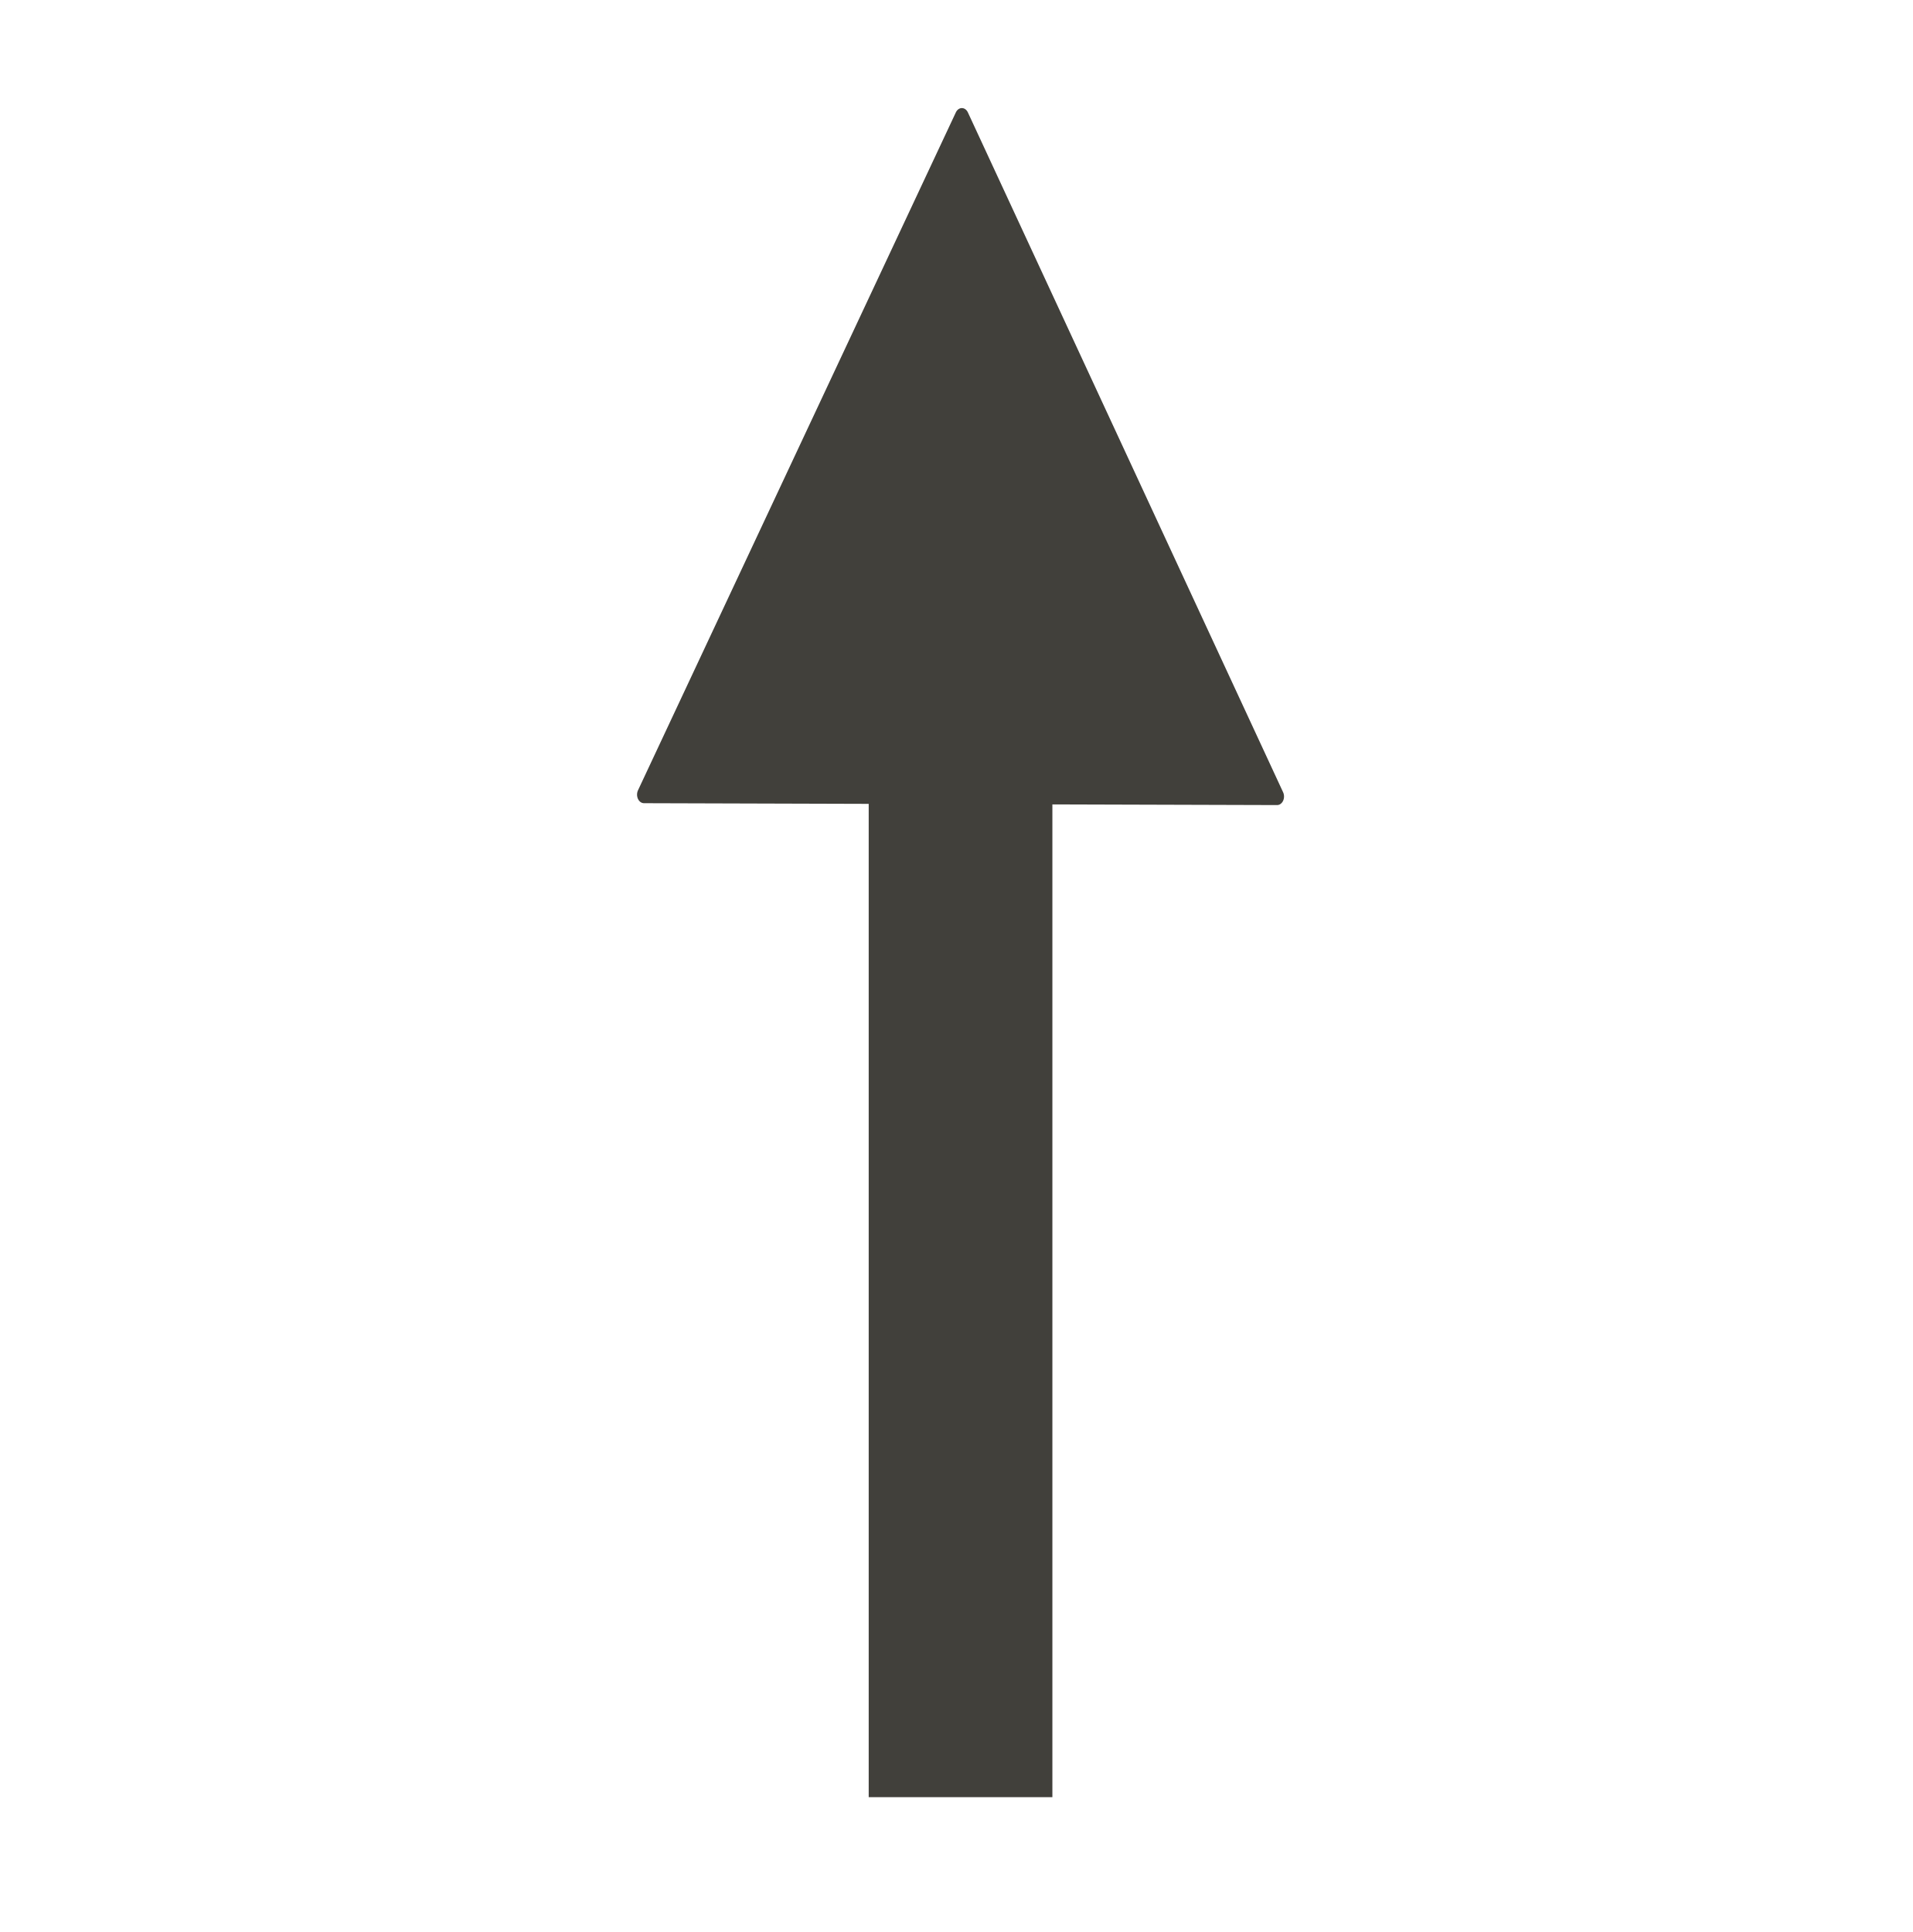
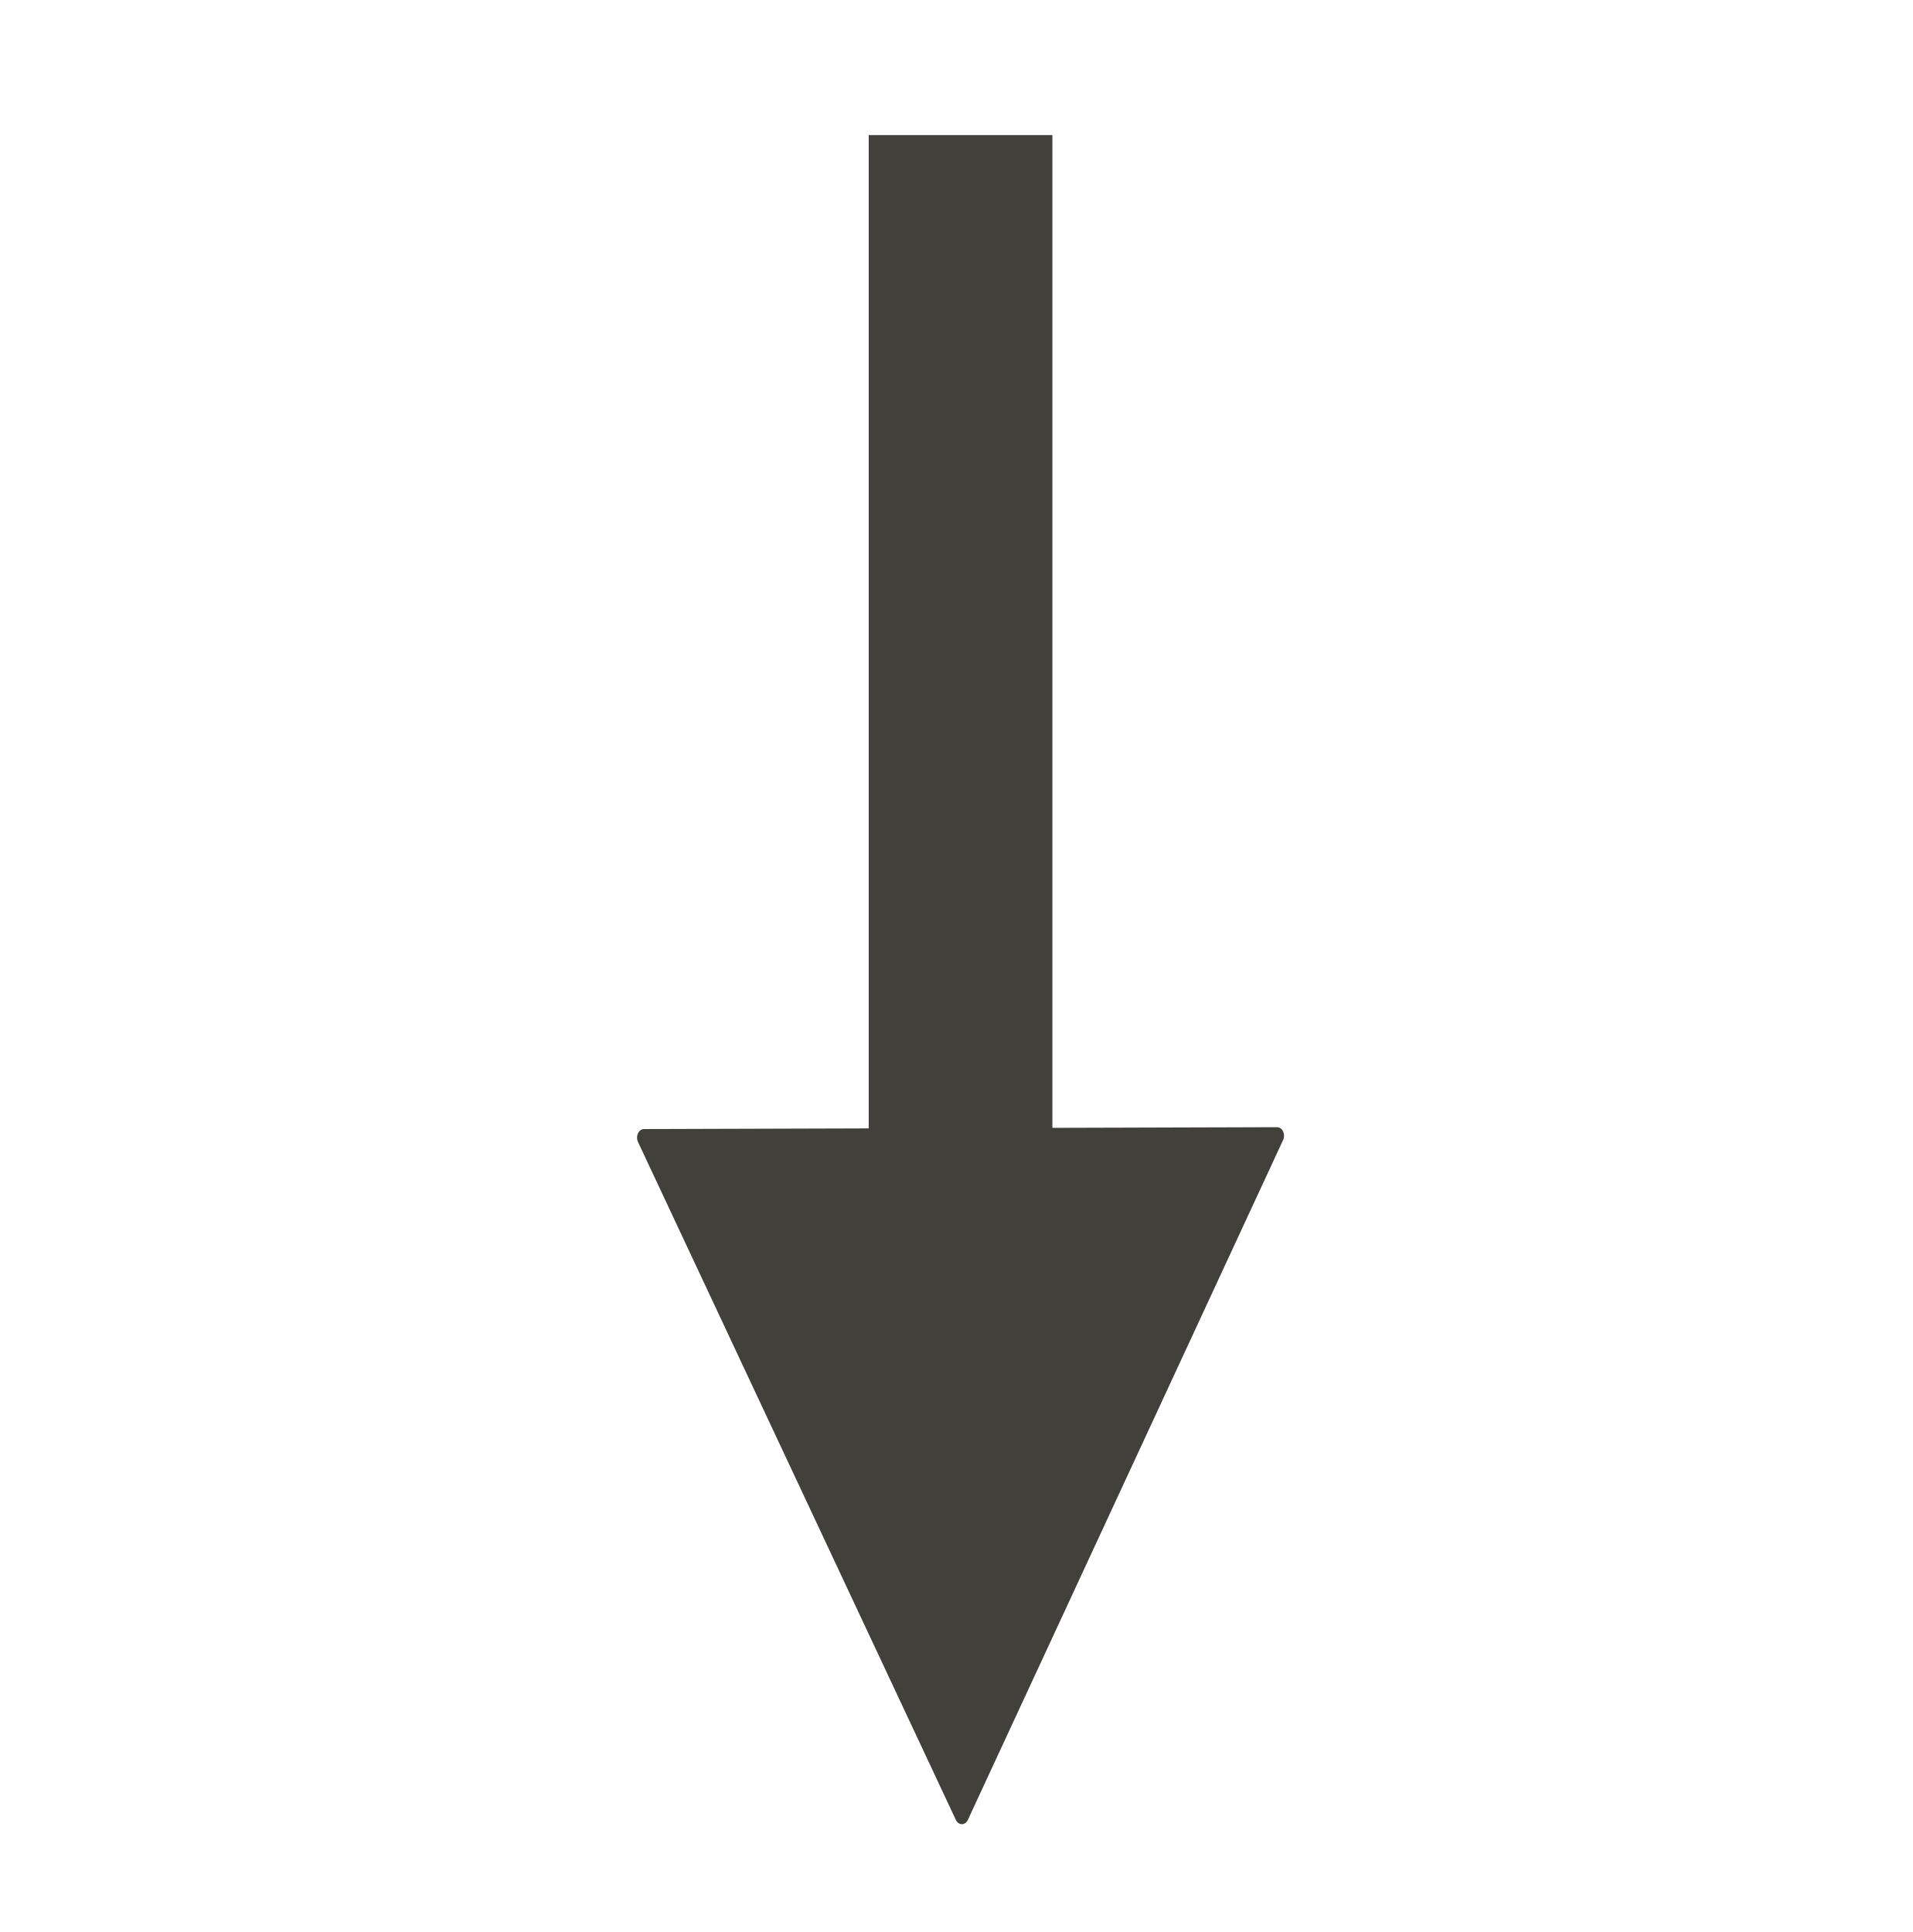
<svg xmlns="http://www.w3.org/2000/svg" xmlns:ns1="http://www.openswatchbook.org/uri/2009/osb" width="91.424" height="92.354" id="svg2" version="1.1">
  <defs id="defs4">
    <linearGradient id="linearGradient4509" ns1:paint="solid">
      <stop style="stop-color:#df0000;stop-opacity:1;" offset="0" id="stop4511" />
    </linearGradient>
    <linearGradient id="linearGradient4043" ns1:paint="solid">
      <stop style="stop-color:#000000;stop-opacity:1;" offset="0" id="stop4045" />
    </linearGradient>
    <linearGradient id="linearGradient4043-4">
      <stop offset="0" style="stop-color:#000000;stop-opacity:1" id="stop4045-8" />
    </linearGradient>
    <linearGradient id="linearGradient4509-4">
      <stop offset="0" style="stop-color:#df0000;stop-opacity:1" id="stop4511-5" />
    </linearGradient>
  </defs>
  <g id="layer1" transform="translate(-330.9625,-569.1597)">
    <g id="g4151" style="fill:#41403b;fill-opacity:1;stroke:#41403b;stroke-opacity:1" transform="matrix(0,1.430696,-1,0,995.3454,89.13344)">
-       <g id="g3002" transform="matrix(-1,0,0,1,735.1787,-2.601523)">
+       <g id="g3002" transform="translate(0.4204406,-2.601523)">
        <g id="g4139" transform="matrix(0.722354,0,0,0.5234344,168.7517,567.8297)" style="fill:#41403b;fill-opacity:1;stroke:#41403b;stroke-width:1;stroke-linejoin:round;stroke-miterlimit:4;stroke-opacity:1;stroke-dasharray:none">
          <path transform="matrix(0.9640036,0,0,1.536919,15.05073,-71.00664)" d="m 310.387,112.31 -32.531,18.886 -0.09,-37.615 z" id="path4141" style="fill:#41403b;fill-opacity:1;stroke:#41403b;stroke-width:0.822;stroke-linejoin:round;stroke-miterlimit:4;stroke-opacity:1;stroke-dasharray:none" />
          <path id="path4143" d="m 236.944,101.999 47.174,-0.549" style="fill:#41403b;fill-opacity:1;stroke:#41403b;stroke-width:1;stroke-linecap:butt;stroke-linejoin:round;stroke-miterlimit:4;stroke-opacity:1;stroke-dasharray:none" />
        </g>
        <path id="path4145" d="m 339.613,621.076 34.101,0" style="fill:#41403b;fill-opacity:1;stroke:#41403b;stroke-width:8.779;stroke-linecap:butt;stroke-linejoin:round;stroke-miterlimit:0;stroke-opacity:1;stroke-dasharray:none" />
      </g>
    </g>
  </g>
</svg>
